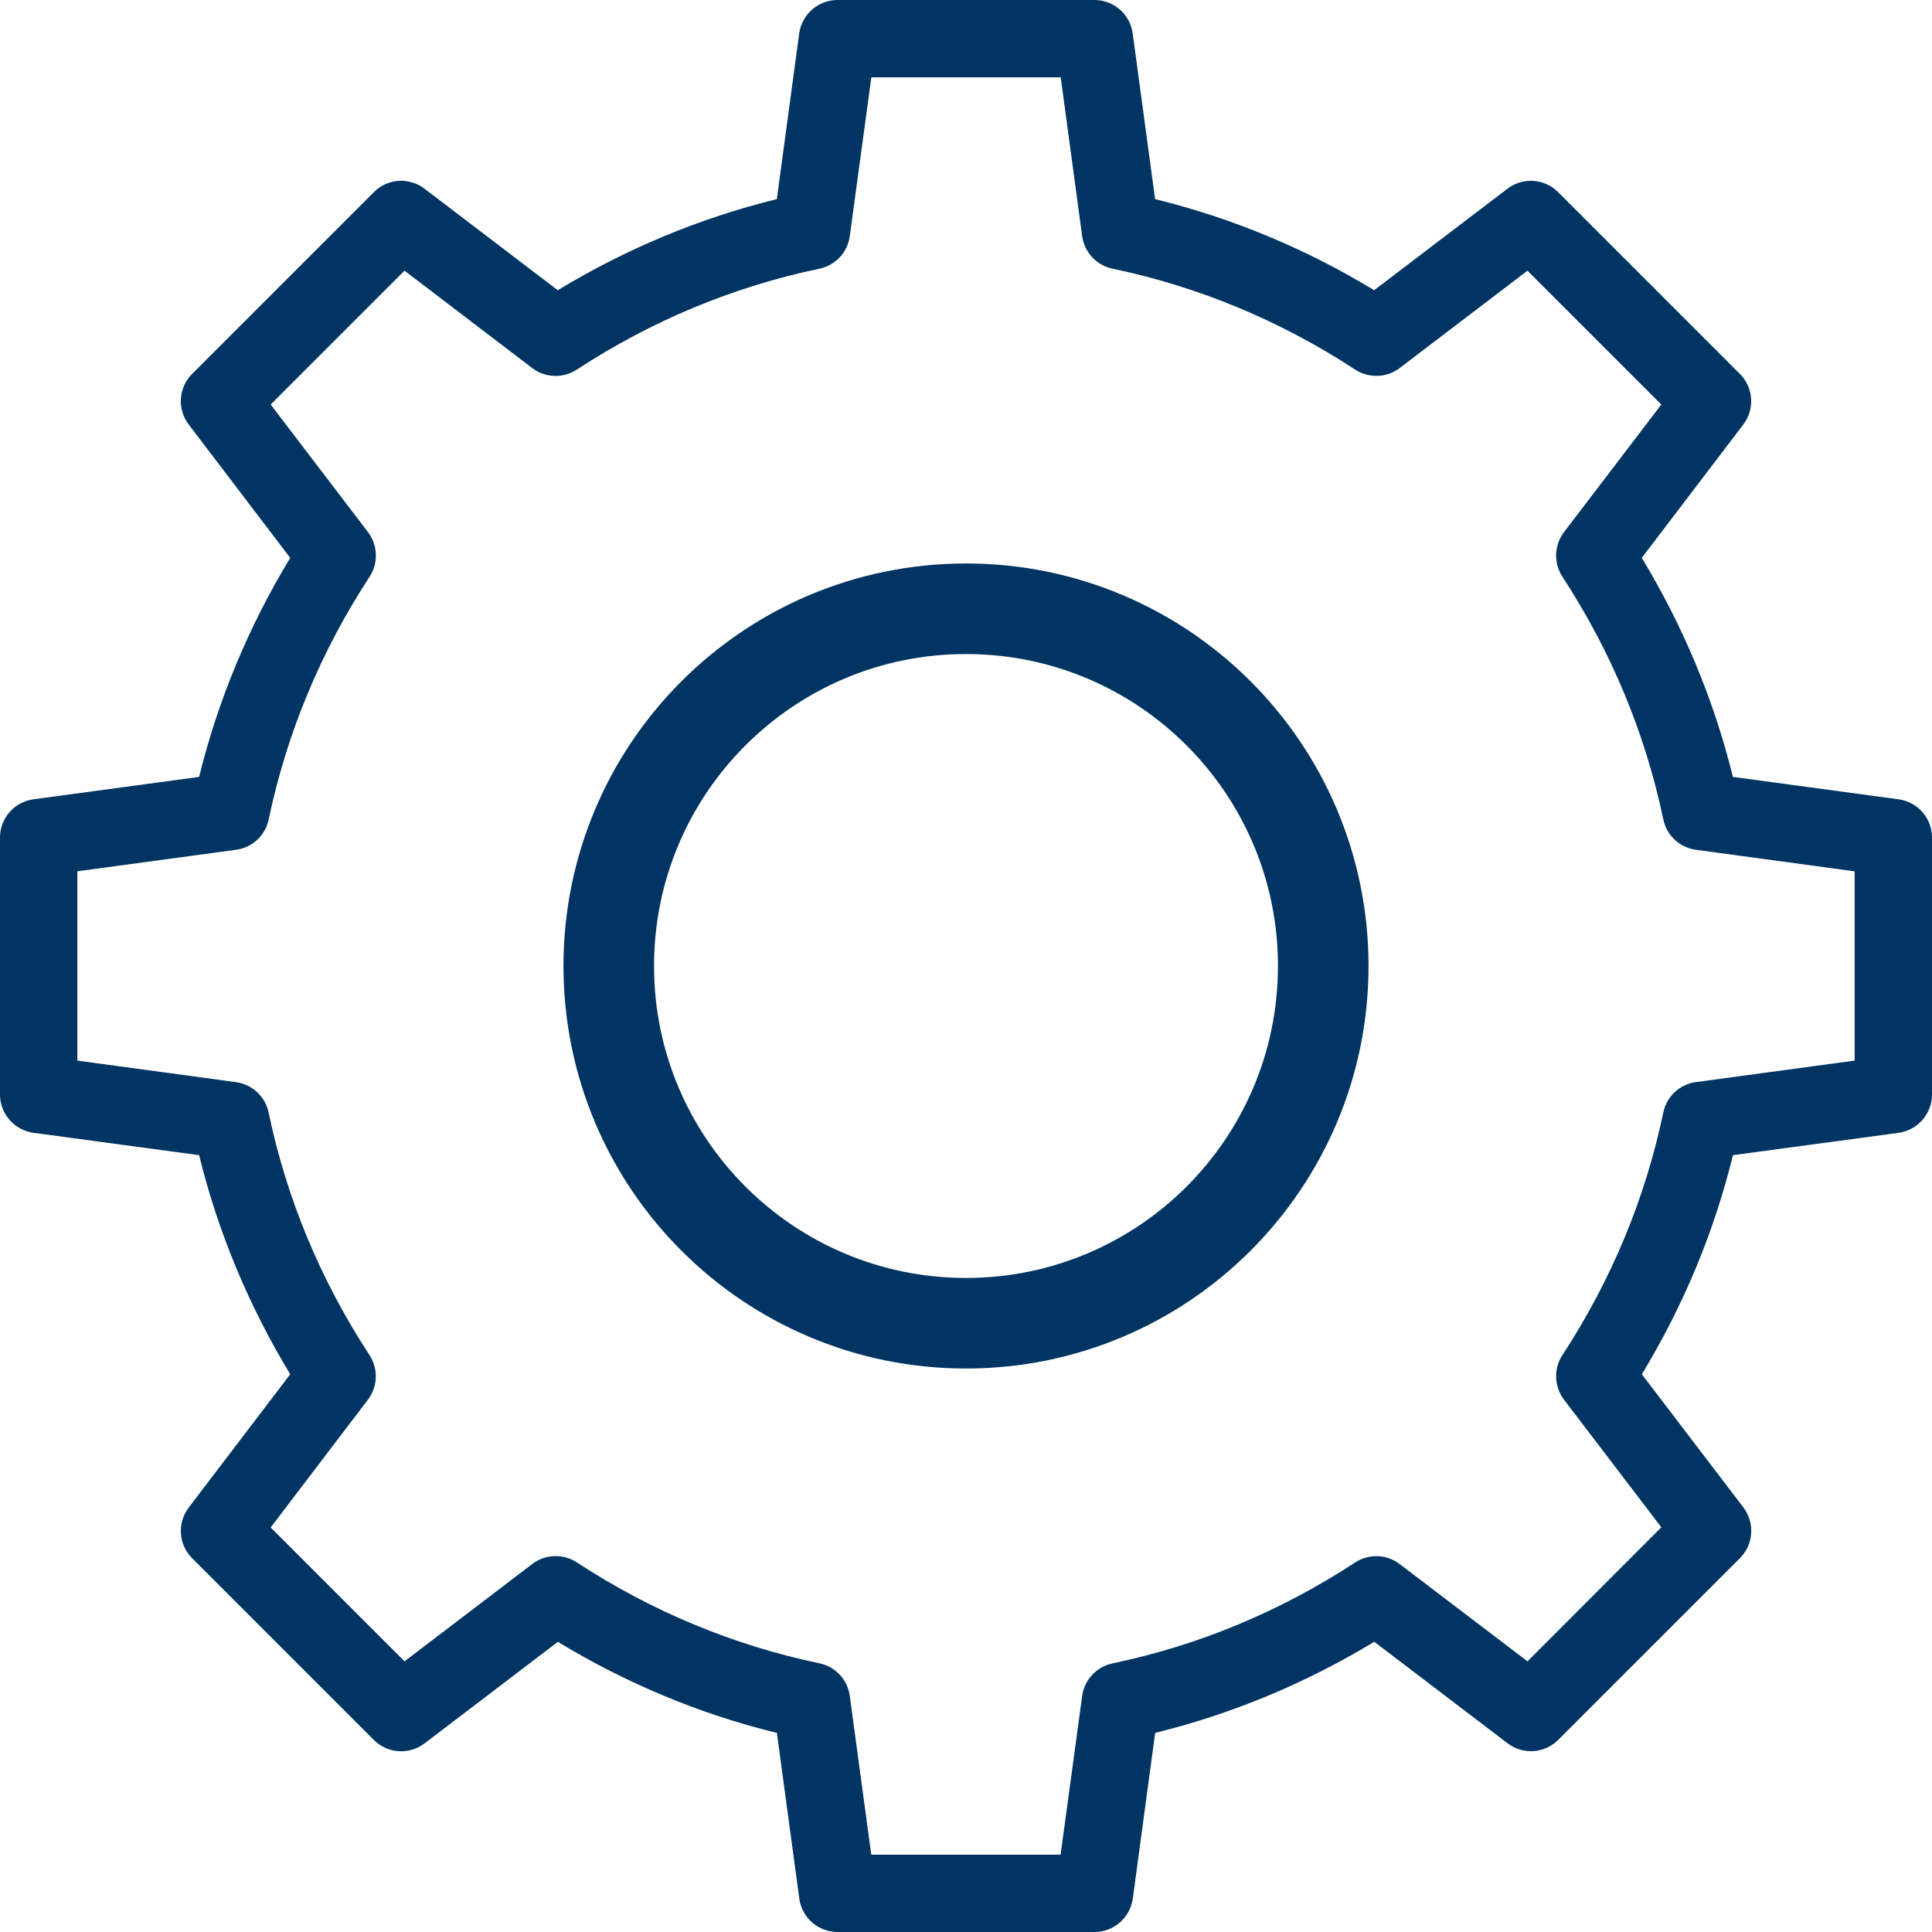
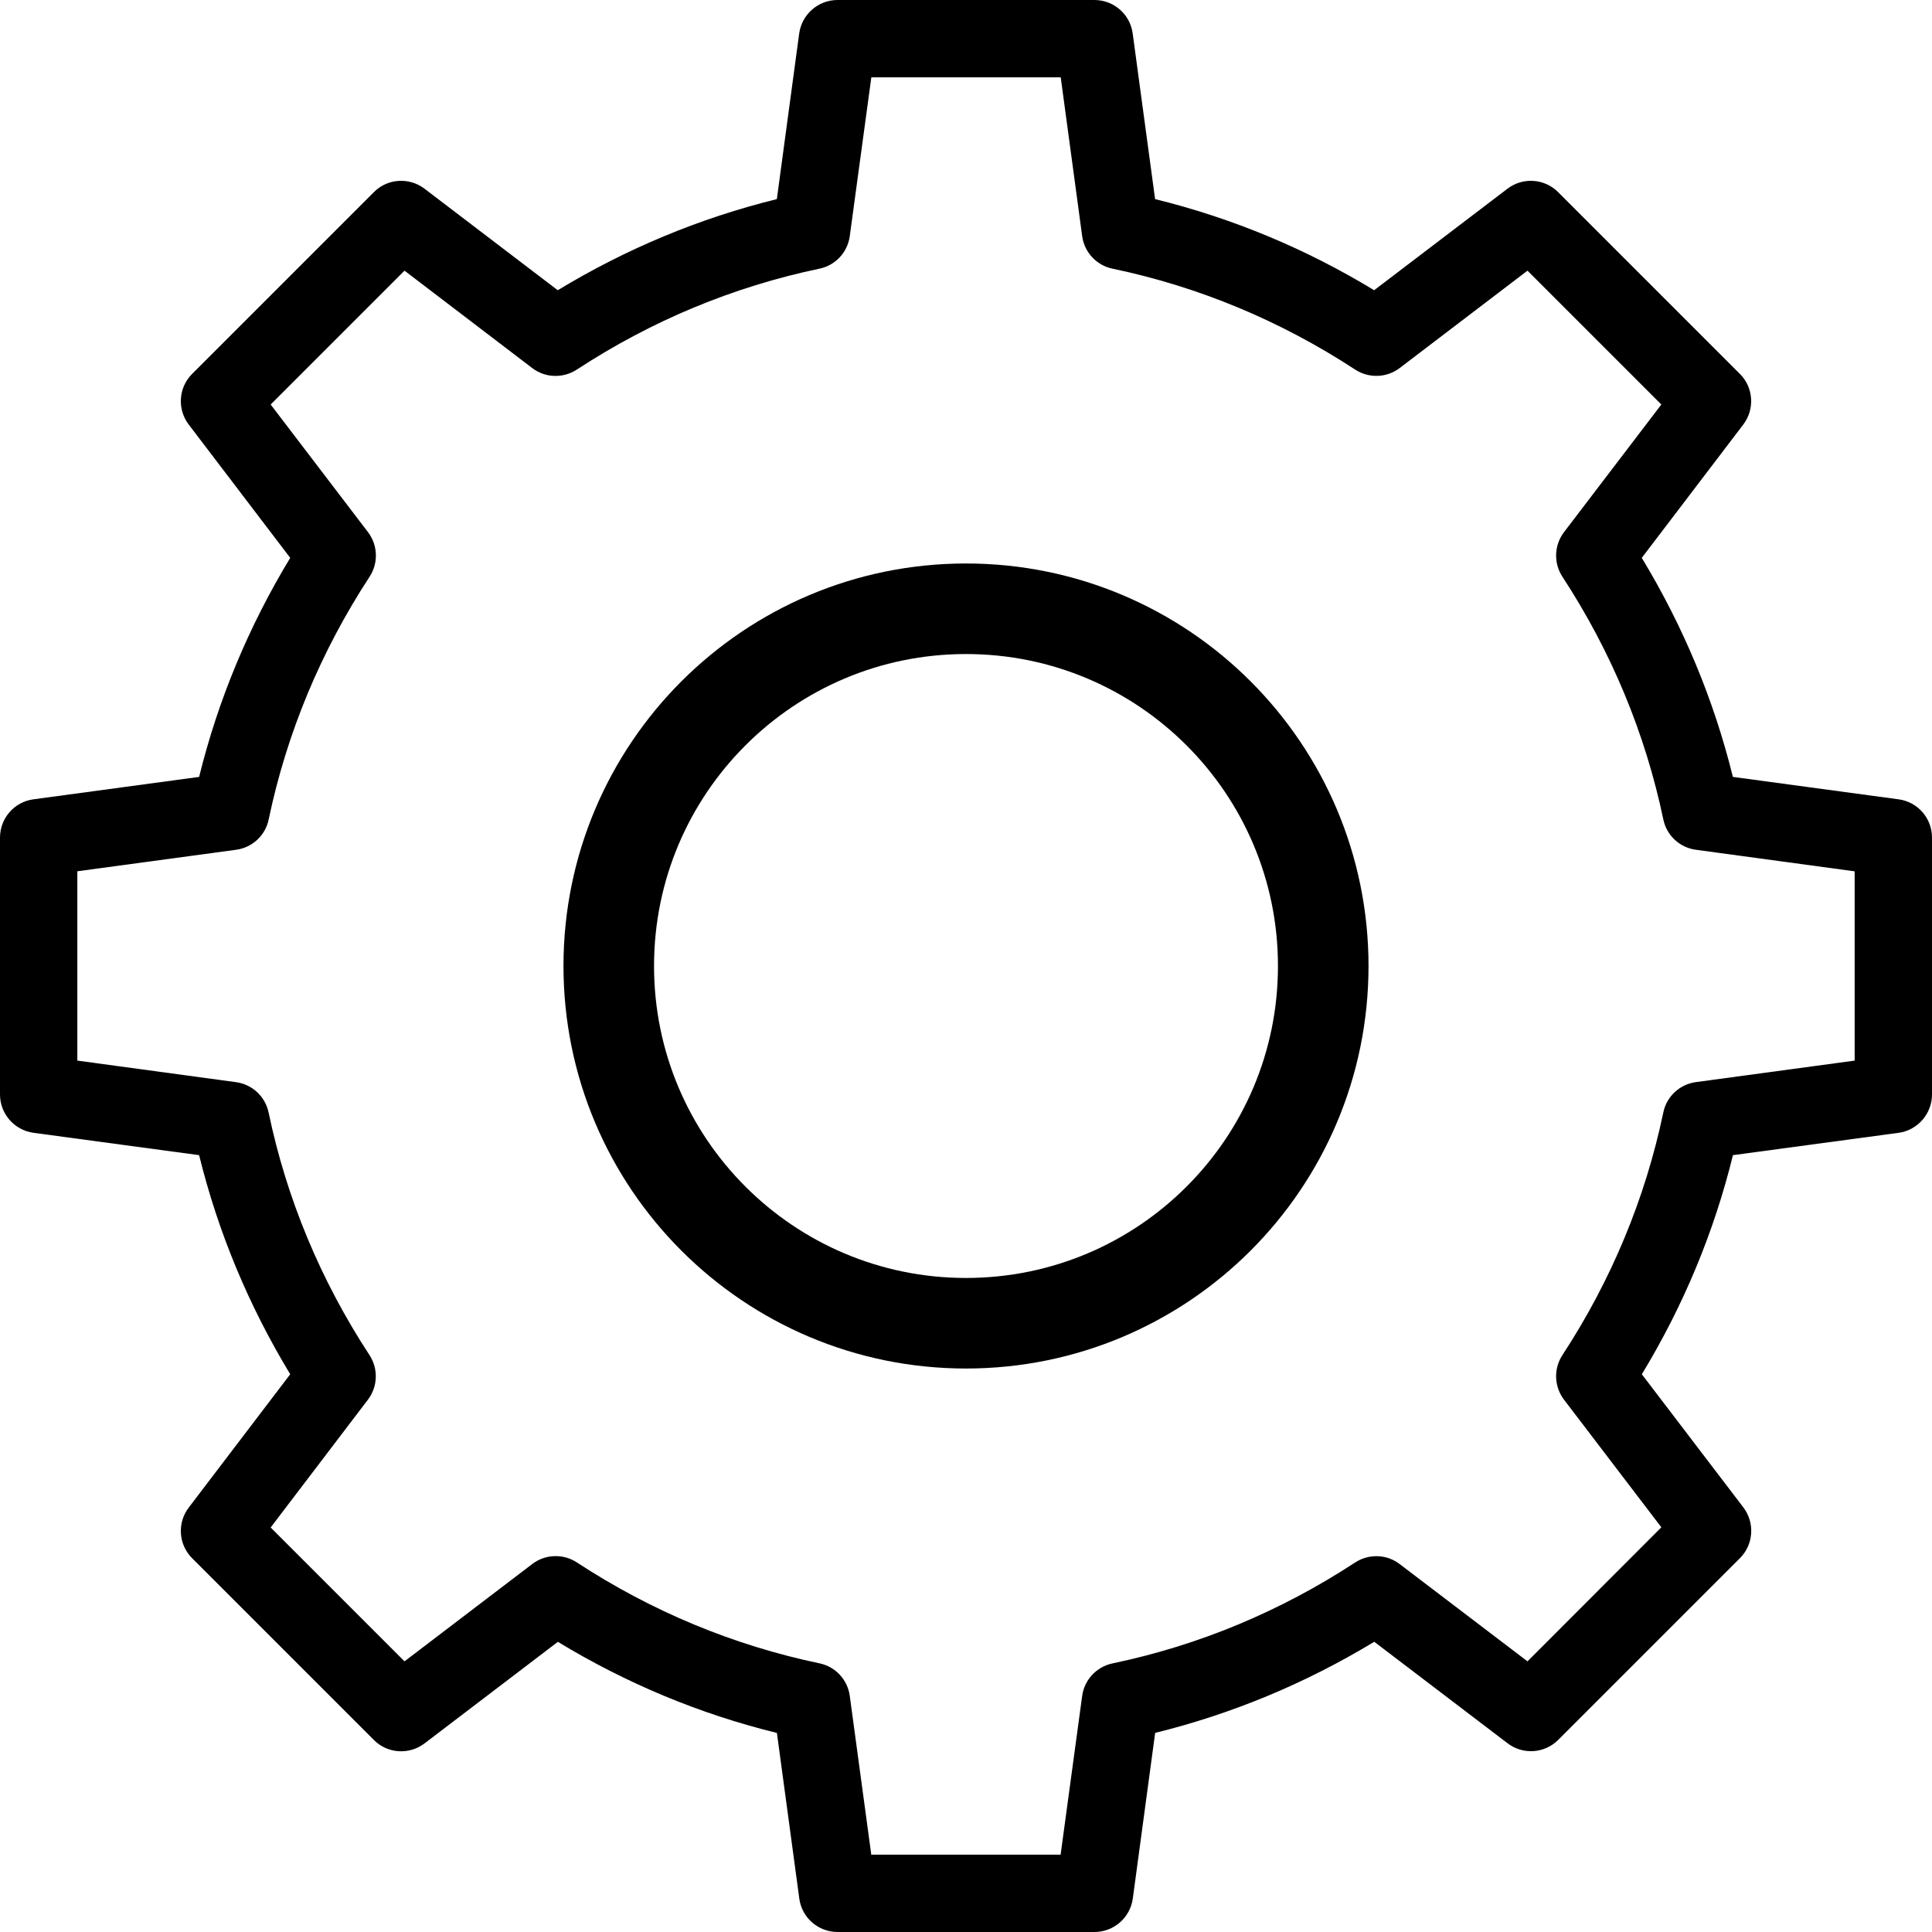
<svg xmlns="http://www.w3.org/2000/svg" width="32" height="32" viewBox="0 0 32 32" fill="none">
  <g id="settings">
-     <path id="Vector" d="M31.445 13.239L28.702 12.868C28.388 11.593 27.881 10.377 27.193 9.24L28.874 7.032C29.068 6.777 29.044 6.417 28.817 6.192L25.808 3.183C25.582 2.955 25.222 2.932 24.968 3.126L22.76 4.807C21.625 4.117 20.408 3.612 19.132 3.298L18.761 0.555C18.719 0.237 18.448 0 18.127 0H13.872C13.552 0 13.281 0.237 13.237 0.555L12.867 3.298C11.59 3.612 10.374 4.119 9.238 4.807L7.032 3.126C6.777 2.932 6.417 2.955 6.192 3.183L3.183 6.192C2.956 6.418 2.932 6.777 3.126 7.032L4.807 9.24C4.119 10.375 3.612 11.593 3.298 12.868L0.555 13.239C0.237 13.281 0 13.552 0 13.873V18.128C0 18.448 0.237 18.719 0.555 18.763L3.298 19.133C3.612 20.41 4.119 21.626 4.807 22.762L3.126 24.97C2.932 25.225 2.956 25.583 3.183 25.81L6.192 28.819C6.418 29.047 6.778 29.069 7.032 28.876L9.24 27.194C10.375 27.883 11.592 28.39 12.868 28.703L13.239 31.447C13.281 31.763 13.552 32 13.873 32H18.128C18.448 32 18.719 31.763 18.763 31.445L19.133 28.702C20.408 28.388 21.626 27.881 22.762 27.193L24.97 28.874C25.223 29.068 25.583 29.045 25.81 28.817L28.819 25.808C29.045 25.582 29.069 25.223 28.876 24.968L27.194 22.762C27.884 21.625 28.39 20.408 28.703 19.133L31.447 18.763C31.763 18.719 32 18.448 32 18.127V13.872C32 13.552 31.763 13.281 31.445 13.239ZM30.719 17.567L28.09 17.923C27.821 17.959 27.604 18.161 27.55 18.425C27.251 19.852 26.689 21.205 25.879 22.444C25.73 22.67 25.741 22.966 25.904 23.182L27.517 25.297L25.3 27.517L23.183 25.906C22.969 25.741 22.672 25.732 22.445 25.88C21.206 26.69 19.855 27.253 18.427 27.551C18.161 27.607 17.96 27.823 17.924 28.091L17.567 30.719H14.431L14.075 28.09C14.039 27.821 13.837 27.604 13.573 27.55C12.145 27.251 10.793 26.689 9.555 25.879C9.329 25.73 9.031 25.741 8.817 25.904L6.7 27.517L4.483 25.3L6.094 23.183C6.258 22.967 6.268 22.672 6.12 22.445C5.31 21.206 4.747 19.855 4.449 18.427C4.393 18.161 4.177 17.96 3.909 17.924L1.281 17.567V14.431L3.91 14.075C4.179 14.039 4.396 13.837 4.45 13.573C4.749 12.145 5.311 10.793 6.121 9.553C6.27 9.326 6.259 9.031 6.096 8.815L4.483 6.7L6.7 4.483L8.815 6.096C9.031 6.261 9.326 6.27 9.555 6.121C10.792 5.311 12.145 4.749 13.573 4.45C13.838 4.395 14.039 4.179 14.075 3.91L14.432 1.281H17.569L17.924 3.91C17.96 4.179 18.163 4.396 18.427 4.45C19.855 4.749 21.206 5.311 22.445 6.121C22.672 6.27 22.969 6.259 23.183 6.096L25.3 4.483L27.517 6.7L25.904 8.815C25.741 9.031 25.73 9.326 25.879 9.553C26.689 10.793 27.251 12.146 27.55 13.573C27.605 13.838 27.821 14.039 28.09 14.075L30.719 14.432V17.567Z" fill="#003462" />
-     <circle id="Ellipse 18" cx="16" cy="16" r="5.917" stroke="#003462" stroke-width="1.5" />
+     <path id="Vector" d="M31.445 13.239L28.702 12.868C28.388 11.593 27.881 10.377 27.193 9.24L28.874 7.032C29.068 6.777 29.044 6.417 28.817 6.192L25.808 3.183C25.582 2.955 25.222 2.932 24.968 3.126L22.76 4.807C21.625 4.117 20.408 3.612 19.132 3.298L18.761 0.555C18.719 0.237 18.448 0 18.127 0H13.872C13.552 0 13.281 0.237 13.237 0.555L12.867 3.298C11.59 3.612 10.374 4.119 9.238 4.807L7.032 3.126C6.777 2.932 6.417 2.955 6.192 3.183L3.183 6.192C2.956 6.418 2.932 6.777 3.126 7.032L4.807 9.24C4.119 10.375 3.612 11.593 3.298 12.868L0.555 13.239C0.237 13.281 0 13.552 0 13.873V18.128C0 18.448 0.237 18.719 0.555 18.763L3.298 19.133C3.612 20.41 4.119 21.626 4.807 22.762L3.126 24.97C2.932 25.225 2.956 25.583 3.183 25.81L6.192 28.819C6.418 29.047 6.778 29.069 7.032 28.876L9.24 27.194C10.375 27.883 11.592 28.39 12.868 28.703L13.239 31.447C13.281 31.763 13.552 32 13.873 32H18.128C18.448 32 18.719 31.763 18.763 31.445L19.133 28.702C20.408 28.388 21.626 27.881 22.762 27.193L24.97 28.874C25.223 29.068 25.583 29.045 25.81 28.817L28.819 25.808C29.045 25.582 29.069 25.223 28.876 24.968L27.194 22.762C27.884 21.625 28.39 20.408 28.703 19.133L31.447 18.763C31.763 18.719 32 18.448 32 18.127V13.872C32 13.552 31.763 13.281 31.445 13.239ZM30.719 17.567L28.09 17.923C27.821 17.959 27.604 18.161 27.55 18.425C27.251 19.852 26.689 21.205 25.879 22.444C25.73 22.67 25.741 22.966 25.904 23.182L27.517 25.297L25.3 27.517L23.183 25.906C22.969 25.741 22.672 25.732 22.445 25.88C21.206 26.69 19.855 27.253 18.427 27.551C18.161 27.607 17.96 27.823 17.924 28.091L17.567 30.719H14.431L14.075 28.09C14.039 27.821 13.837 27.604 13.573 27.55C12.145 27.251 10.793 26.689 9.555 25.879C9.329 25.73 9.031 25.741 8.817 25.904L6.7 27.517L4.483 25.3L6.094 23.183C6.258 22.967 6.268 22.672 6.12 22.445C5.31 21.206 4.747 19.855 4.449 18.427C4.393 18.161 4.177 17.96 3.909 17.924L1.281 17.567V14.431L3.91 14.075C4.179 14.039 4.396 13.837 4.45 13.573C4.749 12.145 5.311 10.793 6.121 9.553C6.27 9.326 6.259 9.031 6.096 8.815L4.483 6.7L6.7 4.483L8.815 6.096C9.031 6.261 9.326 6.27 9.555 6.121C10.792 5.311 12.145 4.749 13.573 4.45C13.838 4.395 14.039 4.179 14.075 3.91L14.432 1.281H17.569L17.924 3.91C17.96 4.179 18.163 4.396 18.427 4.45C19.855 4.749 21.206 5.311 22.445 6.121C22.672 6.27 22.969 6.259 23.183 6.096L25.3 4.483L27.517 6.7L25.904 8.815C25.741 9.031 25.73 9.326 25.879 9.553C26.689 10.793 27.251 12.146 27.55 13.573C27.605 13.838 27.821 14.039 28.09 14.075L30.719 14.432V17.567Z" fill="currentColor" />
+     <circle id="Ellipse 18" cx="16" cy="16" r="5.917" stroke="currentColor" stroke-width="1.5" />
  </g>
</svg>
